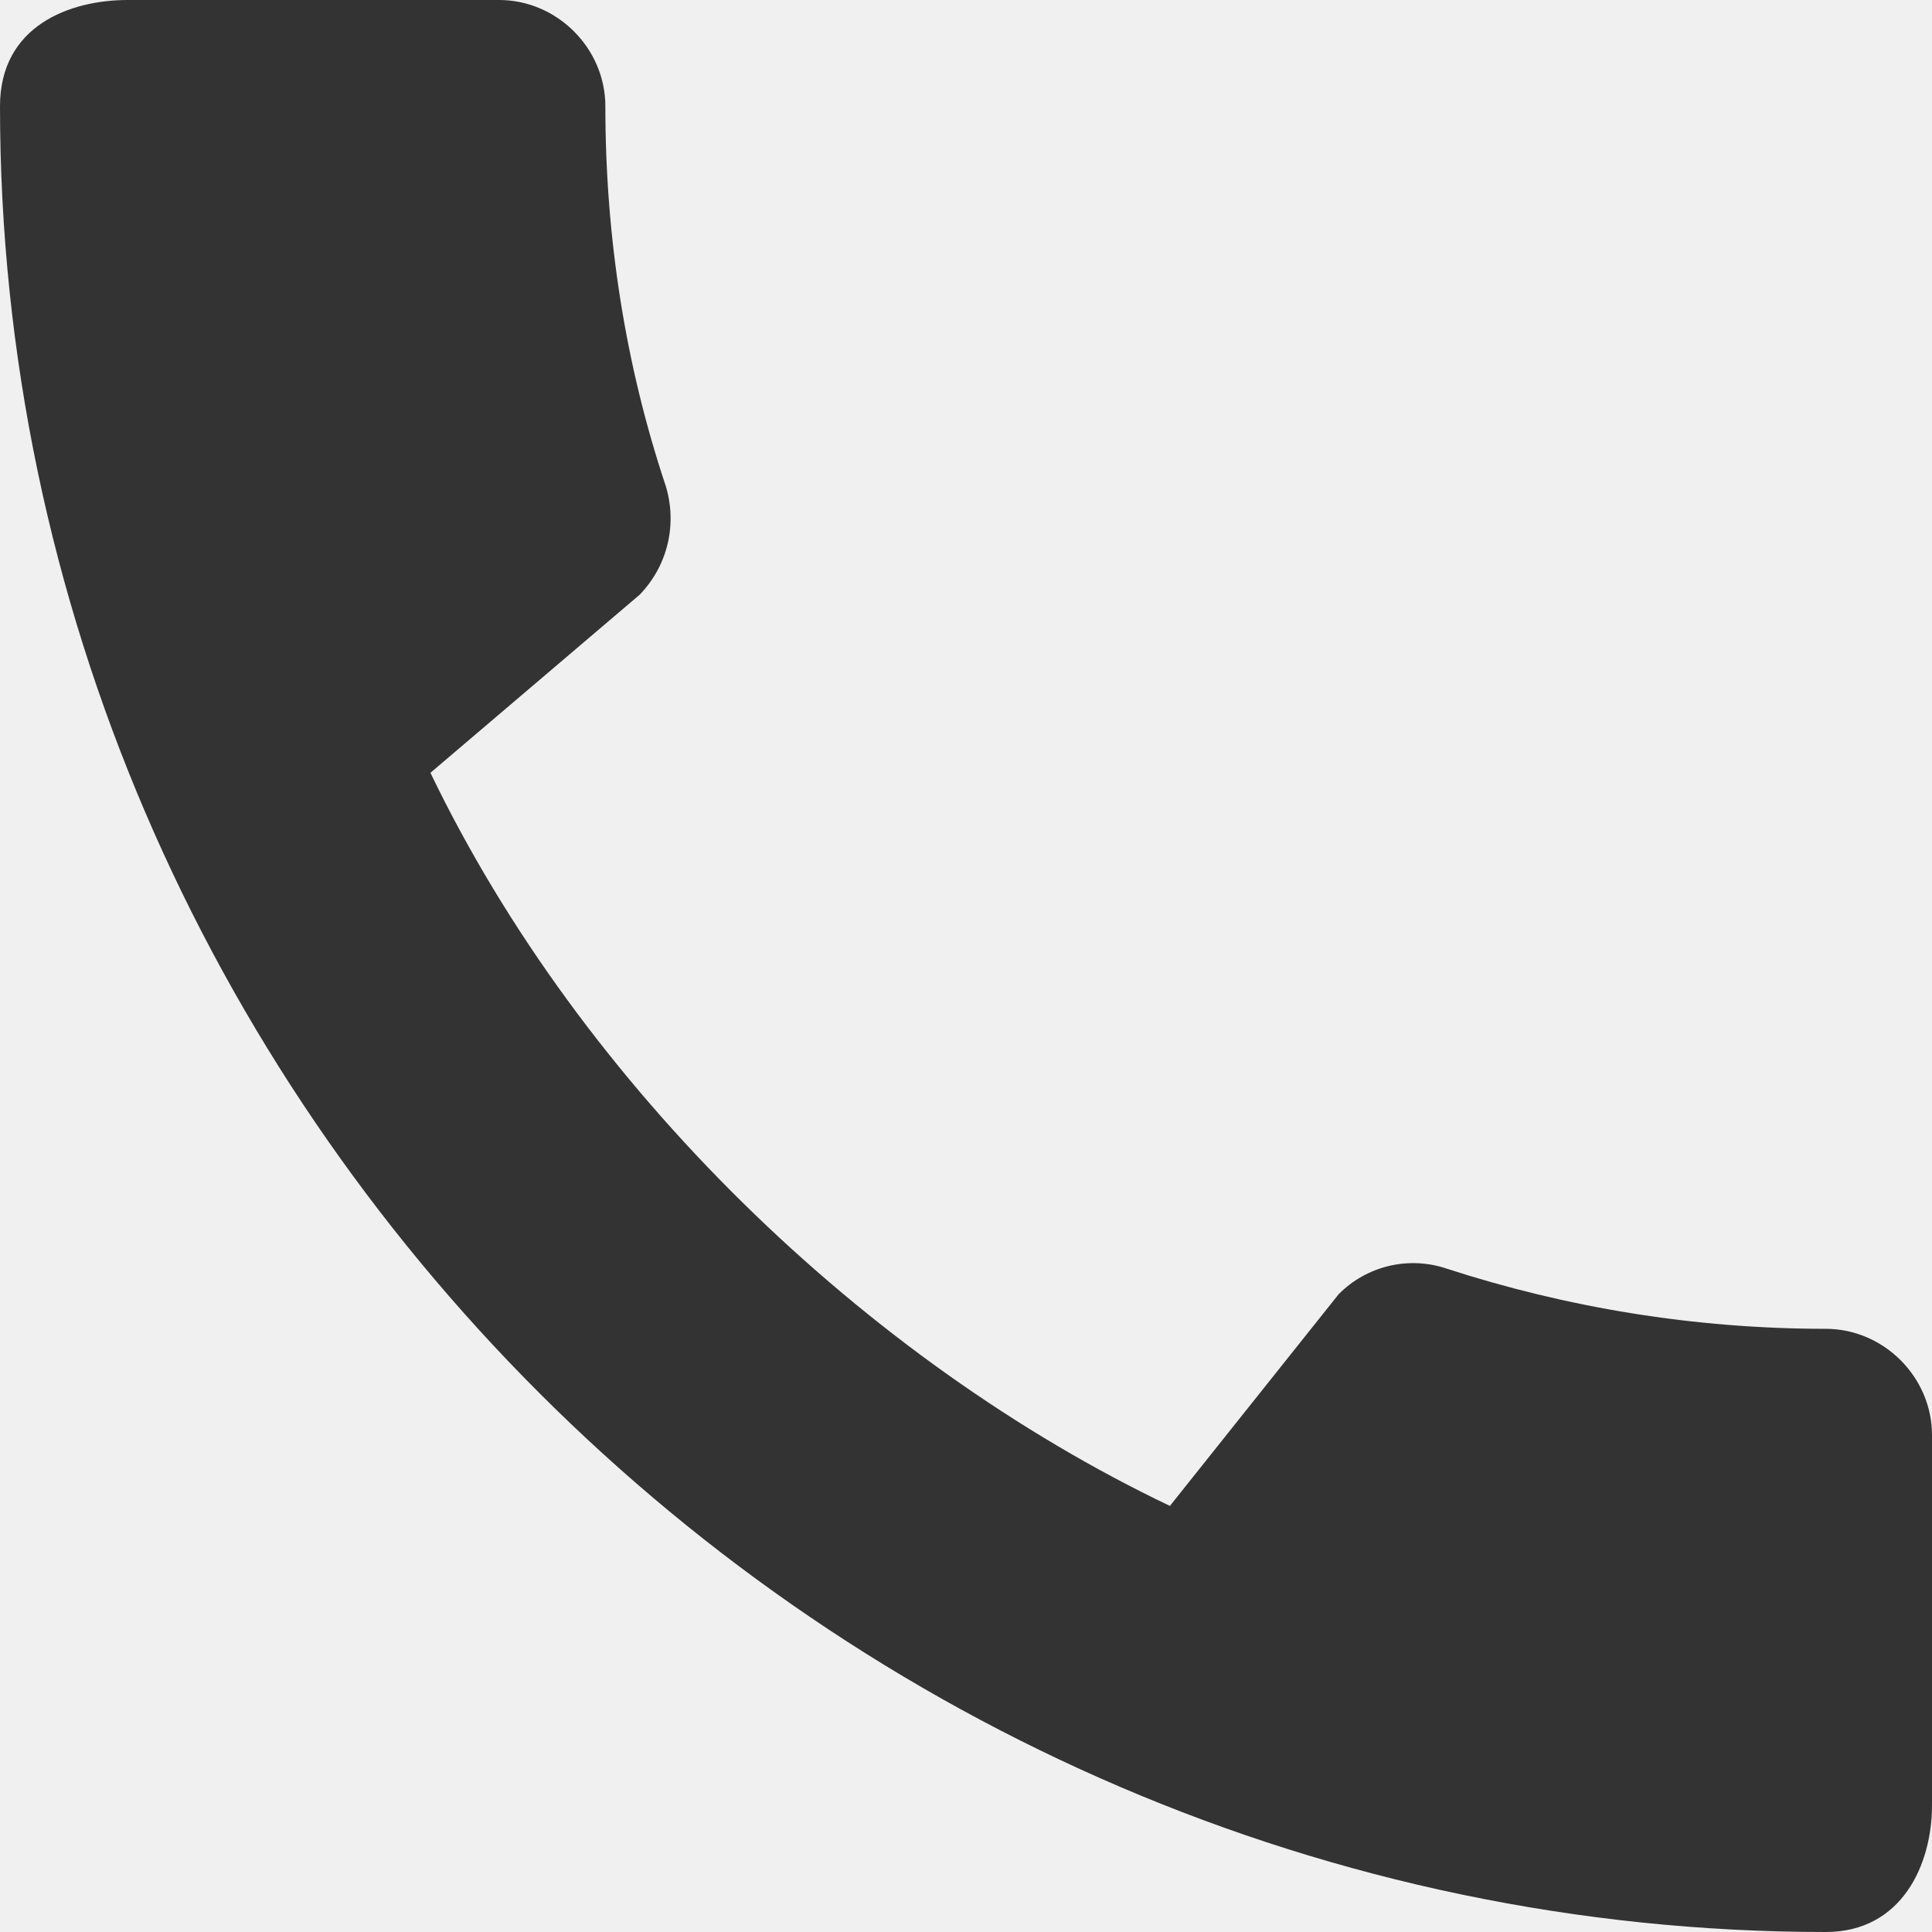
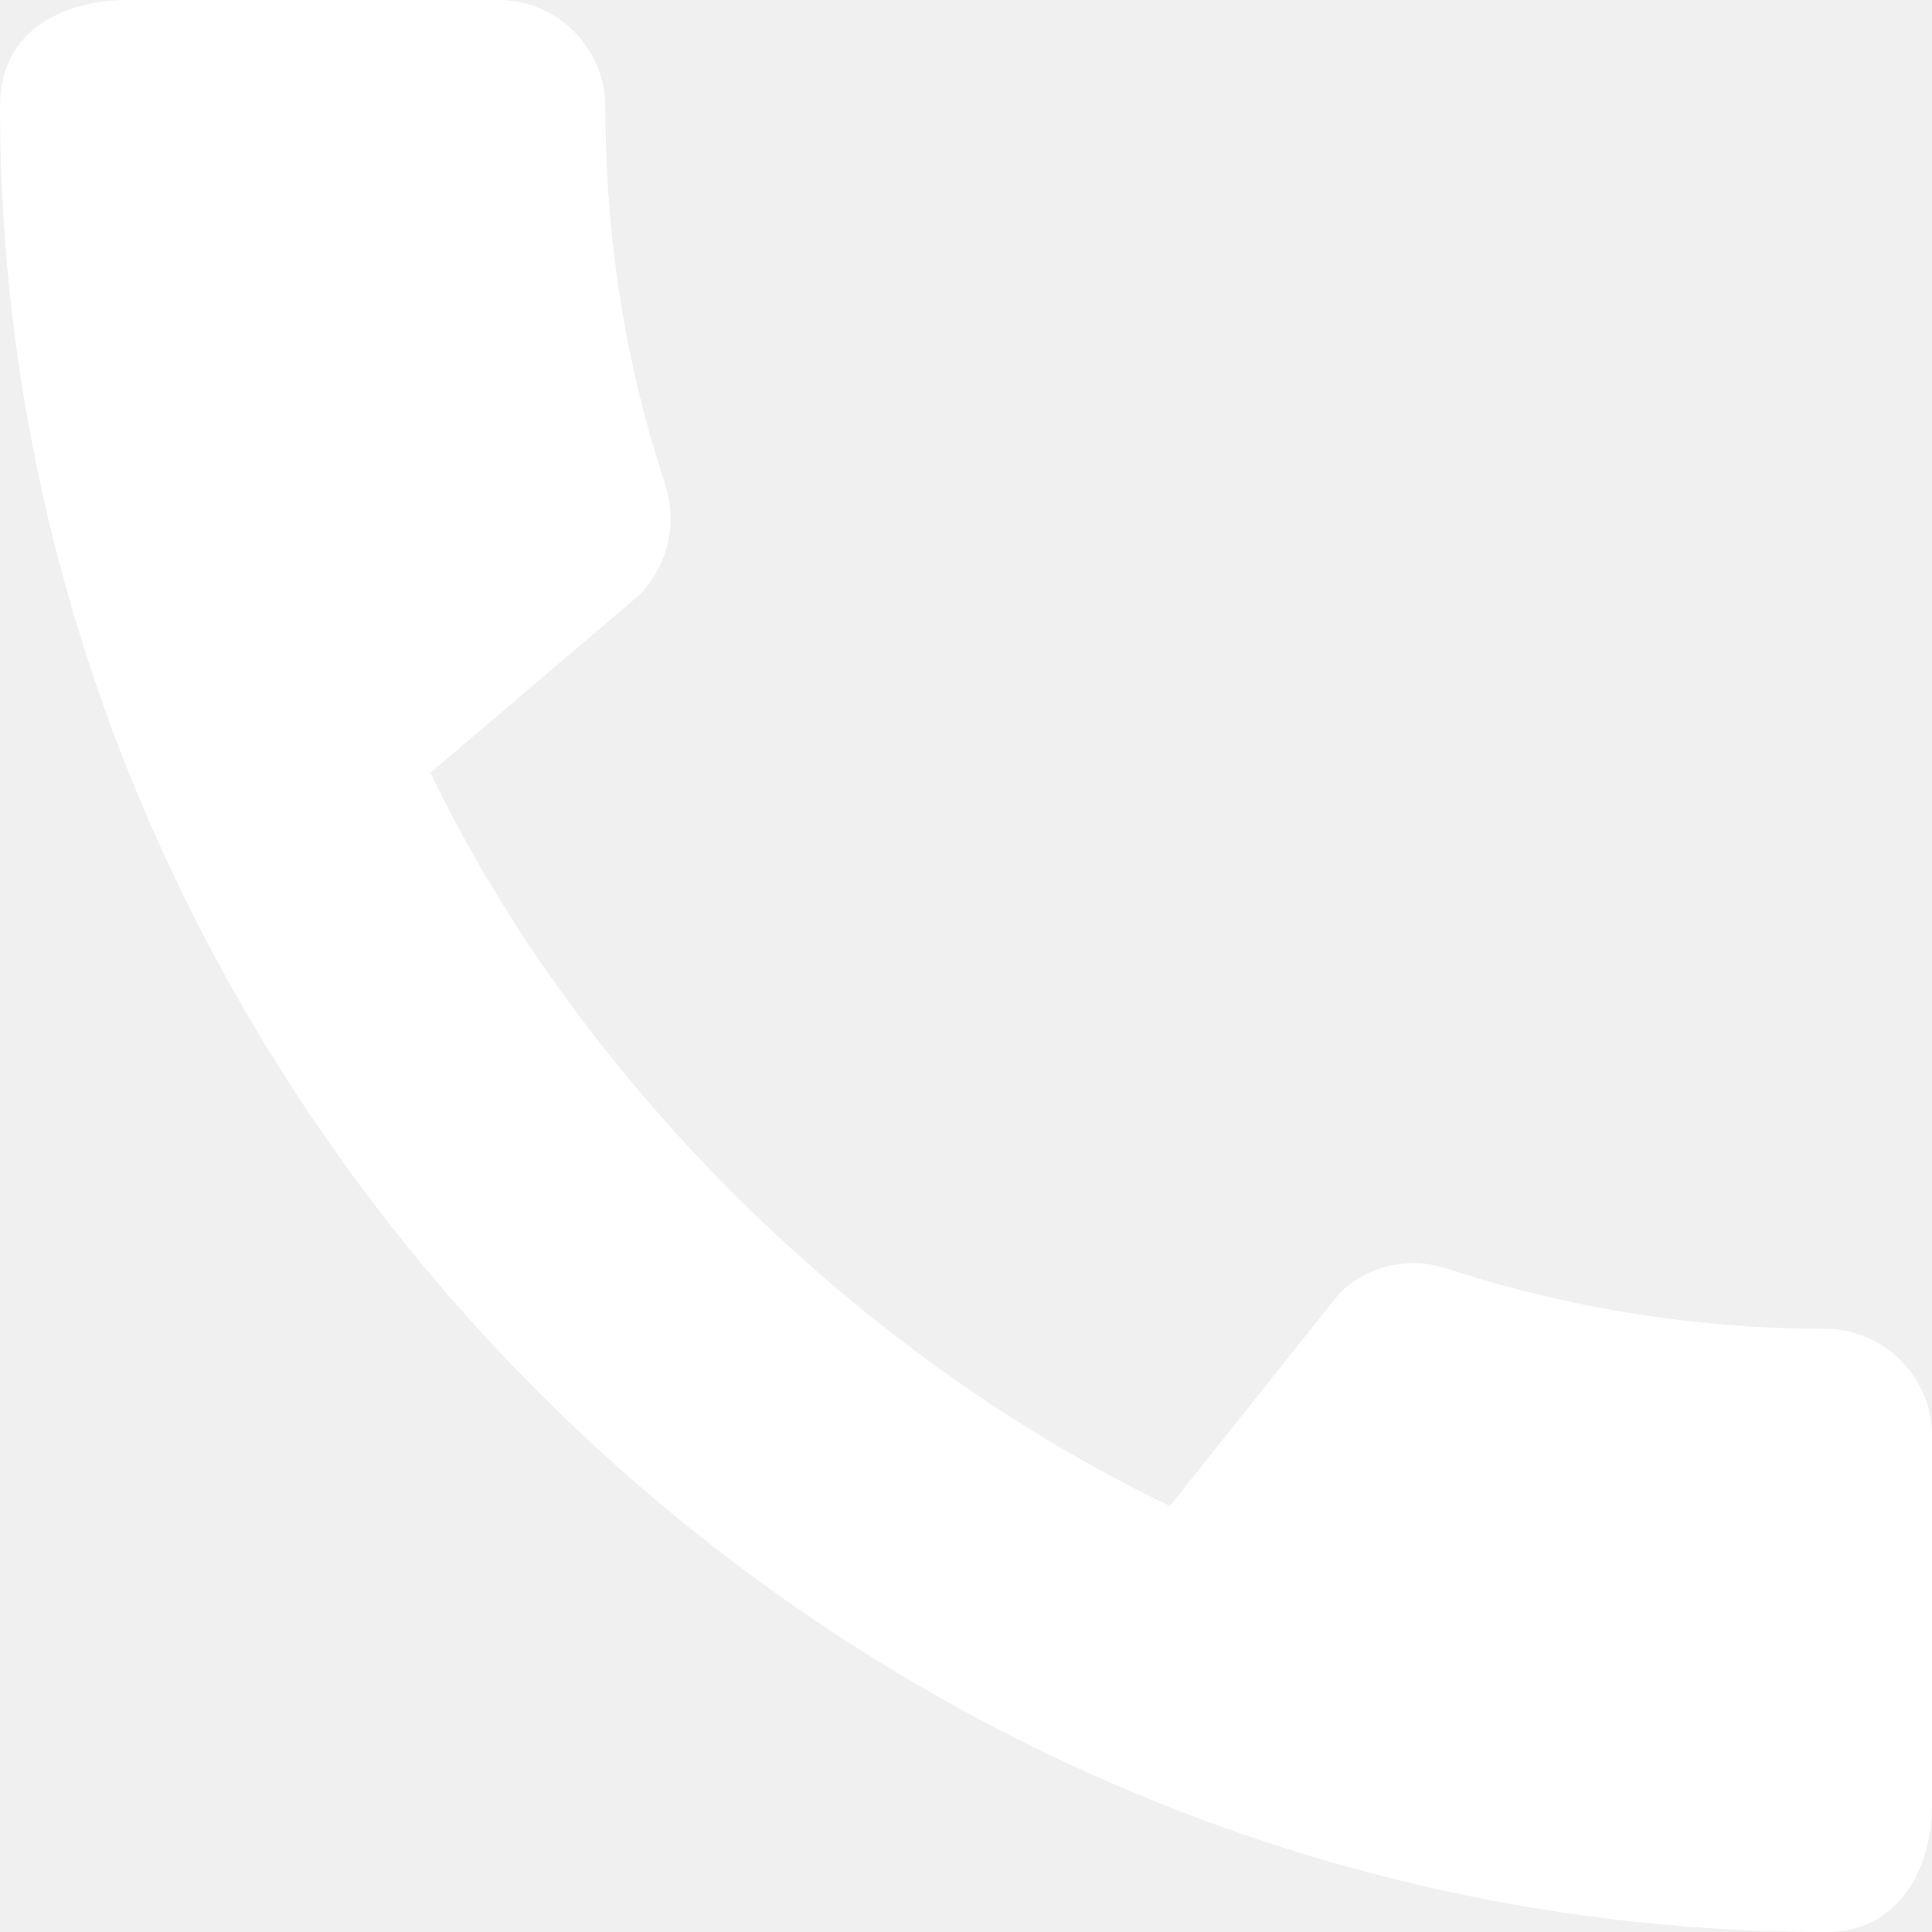
<svg xmlns="http://www.w3.org/2000/svg" width="24" height="24" viewBox="0 0 24 24" fill="none">
-   <path d="M22.68 16.507C21.04 16.507 19.453 16.24 17.973 15.76C17.741 15.681 17.492 15.67 17.254 15.726C17.016 15.783 16.798 15.905 16.627 16.08L14.533 18.707C10.76 16.907 7.227 13.507 5.347 9.6L7.947 7.387C8.307 7.013 8.413 6.493 8.267 6.027C7.773 4.547 7.52 2.96 7.52 1.32C7.52 0.6 6.92 0 6.2 0H1.587C0.867 0 0 0.32 0 1.32C0 13.707 10.307 24 22.68 24C23.627 24 24 23.16 24 22.427V17.827C24 17.107 23.4 16.507 22.68 16.507Z" fill="#333333" />
+   <path d="M22.68 16.507C21.04 16.507 19.453 16.24 17.973 15.76C17.741 15.681 17.492 15.67 17.254 15.726C17.016 15.783 16.798 15.905 16.627 16.08L14.533 18.707C10.76 16.907 7.227 13.507 5.347 9.6L7.947 7.387C8.307 7.013 8.413 6.493 8.267 6.027C7.773 4.547 7.52 2.96 7.52 1.32C7.52 0.6 6.92 0 6.2 0H1.587C0.867 0 0 0.32 0 1.32C0 13.707 10.307 24 22.68 24C23.627 24 24 23.16 24 22.427V17.827C24 17.107 23.4 16.507 22.68 16.507Z" fill="#fff" />
</svg>
